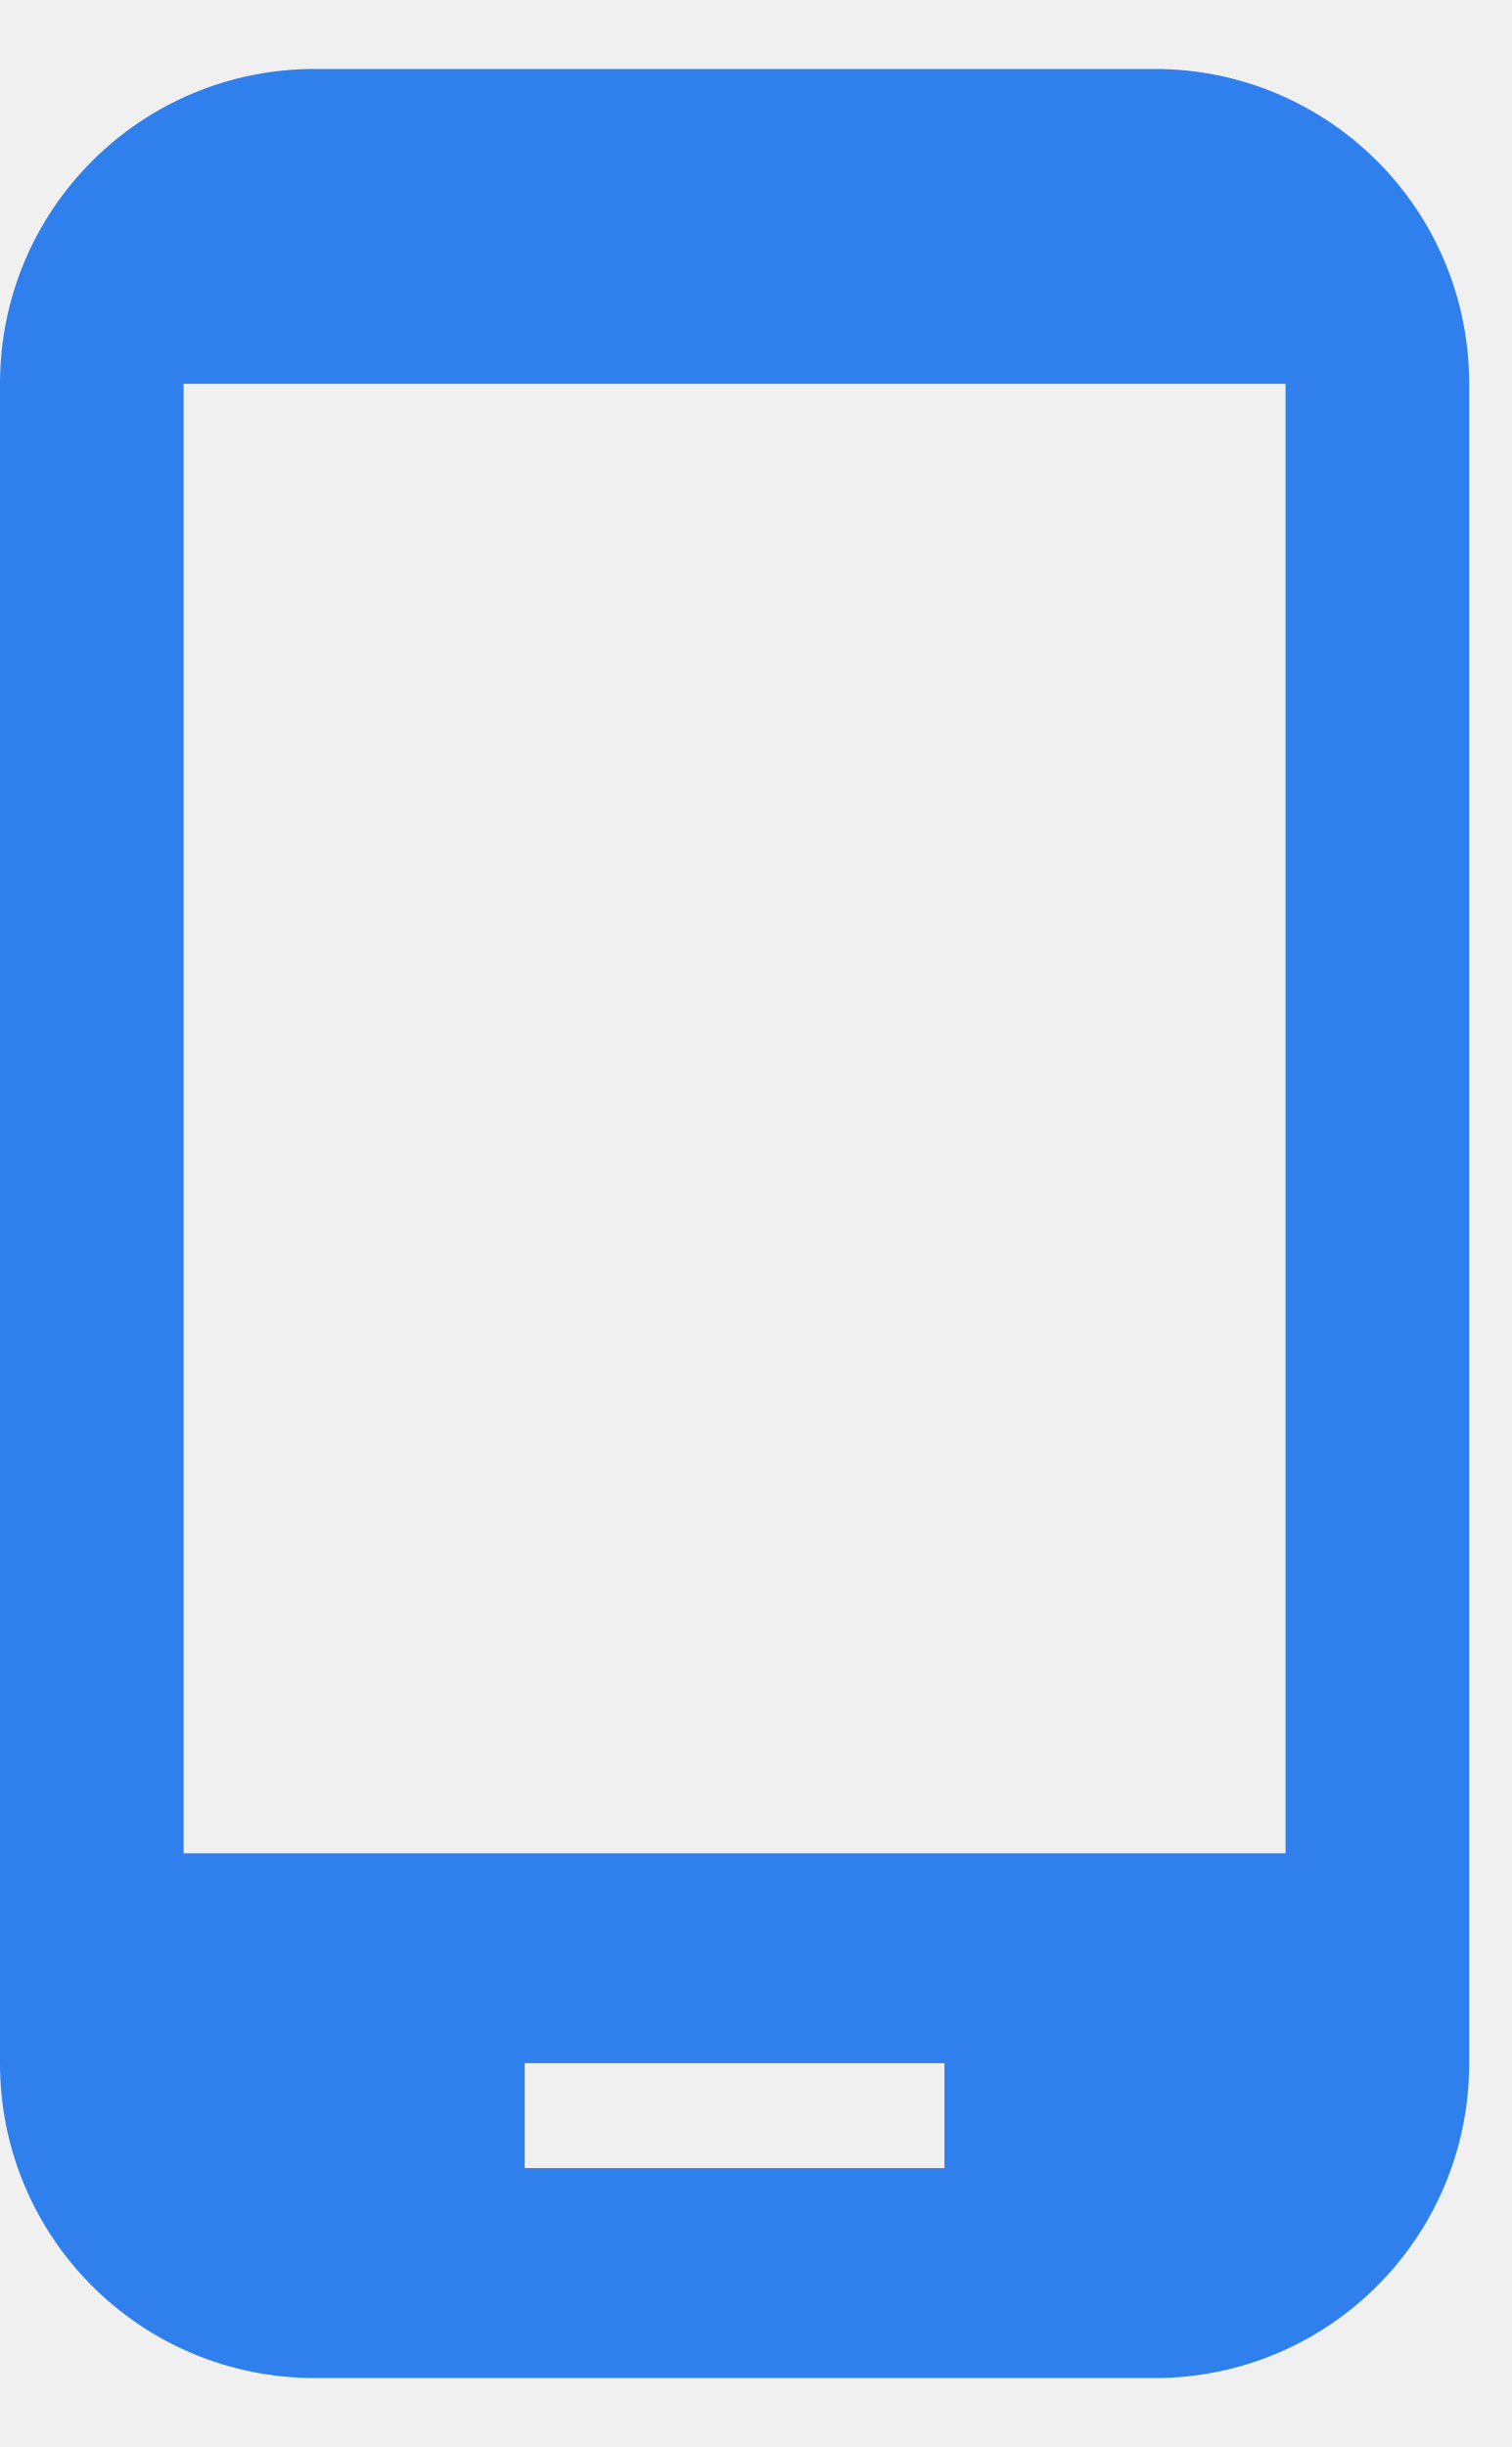
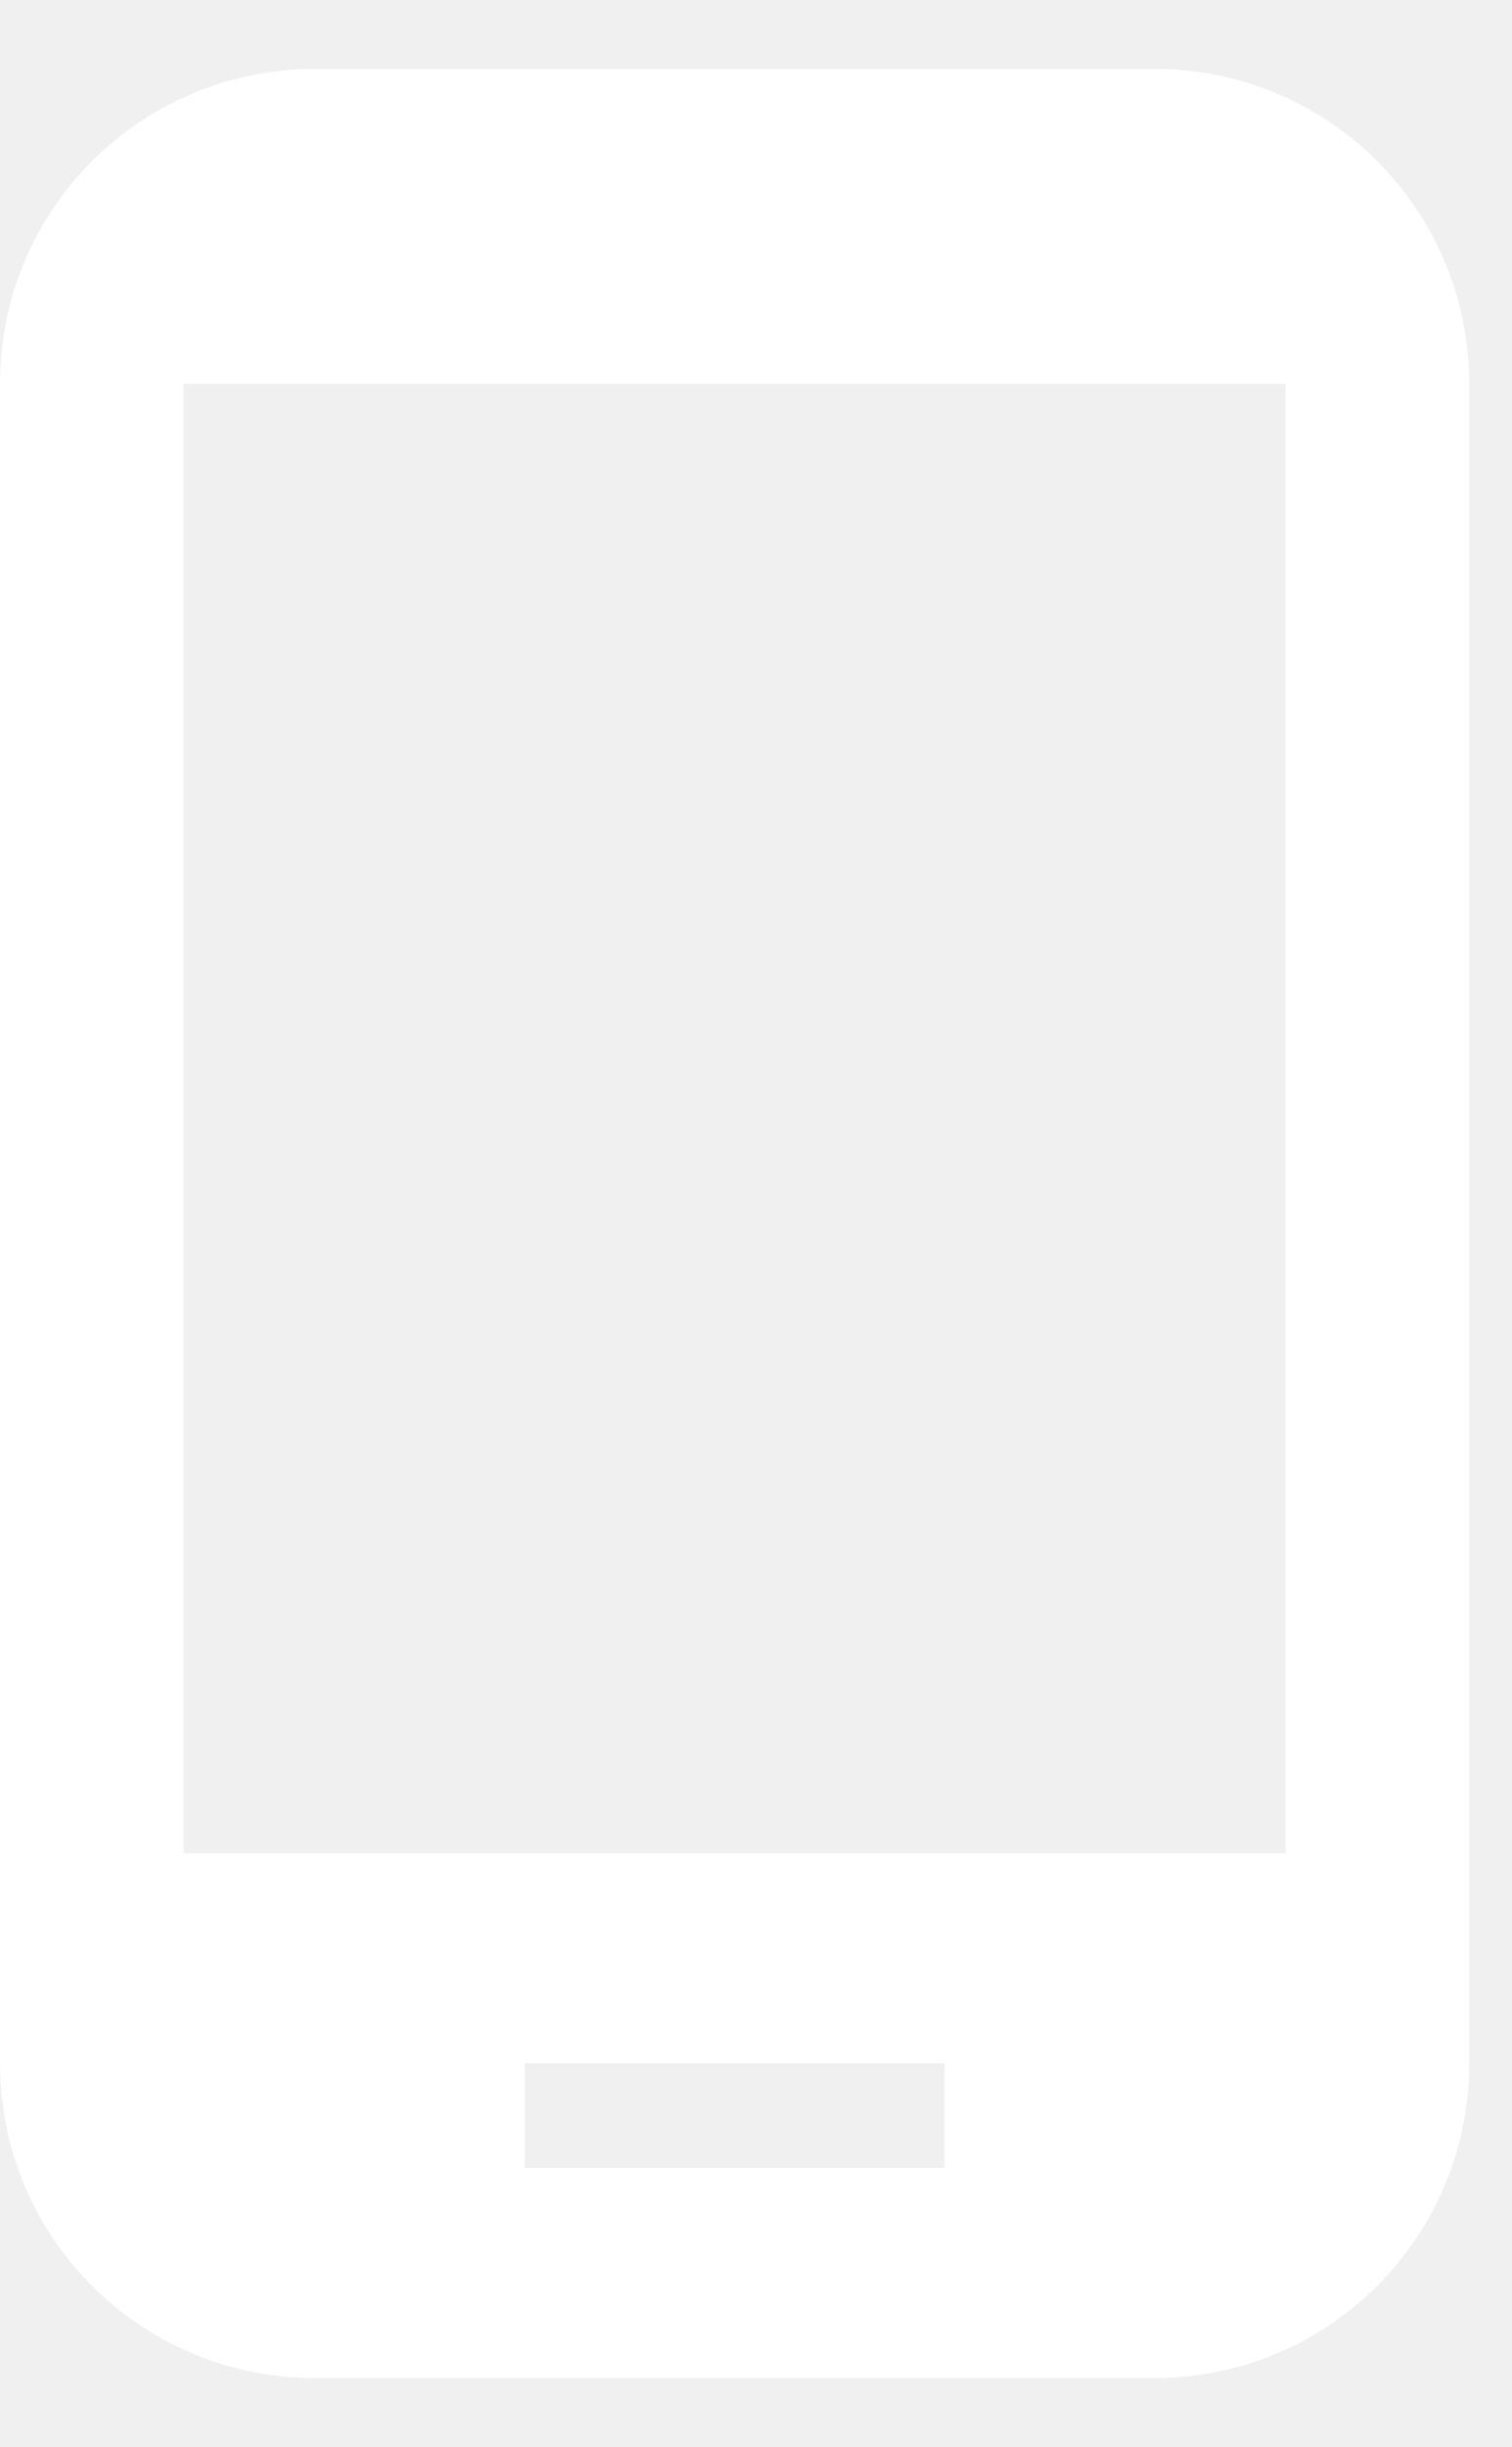
<svg xmlns="http://www.w3.org/2000/svg" width="21" height="34" viewBox="0 0 21 34" fill="none">
-   <path d="M16.042 0.958H4.375C1.954 0.958 0 2.913 0 5.333V28.667C0 31.088 1.954 33.042 4.375 33.042H16.042C18.463 33.042 20.417 31.088 20.417 28.667V5.333C20.417 2.913 18.463 0.958 16.042 0.958ZM13.125 30.125H7.292V28.667H13.125V30.125ZM17.865 25.75H2.552V5.333H17.865V25.75Z" fill="#2F80ED" />
+   <path d="M16.042 0.958H4.375C1.954 0.958 0 2.913 0 5.333V28.667C0 31.088 1.954 33.042 4.375 33.042H16.042C18.463 33.042 20.417 31.088 20.417 28.667V5.333C20.417 2.913 18.463 0.958 16.042 0.958ZM13.125 30.125H7.292V28.667H13.125V30.125ZM17.865 25.75H2.552V5.333H17.865V25.75Z" fill="#fff" />
</svg>
